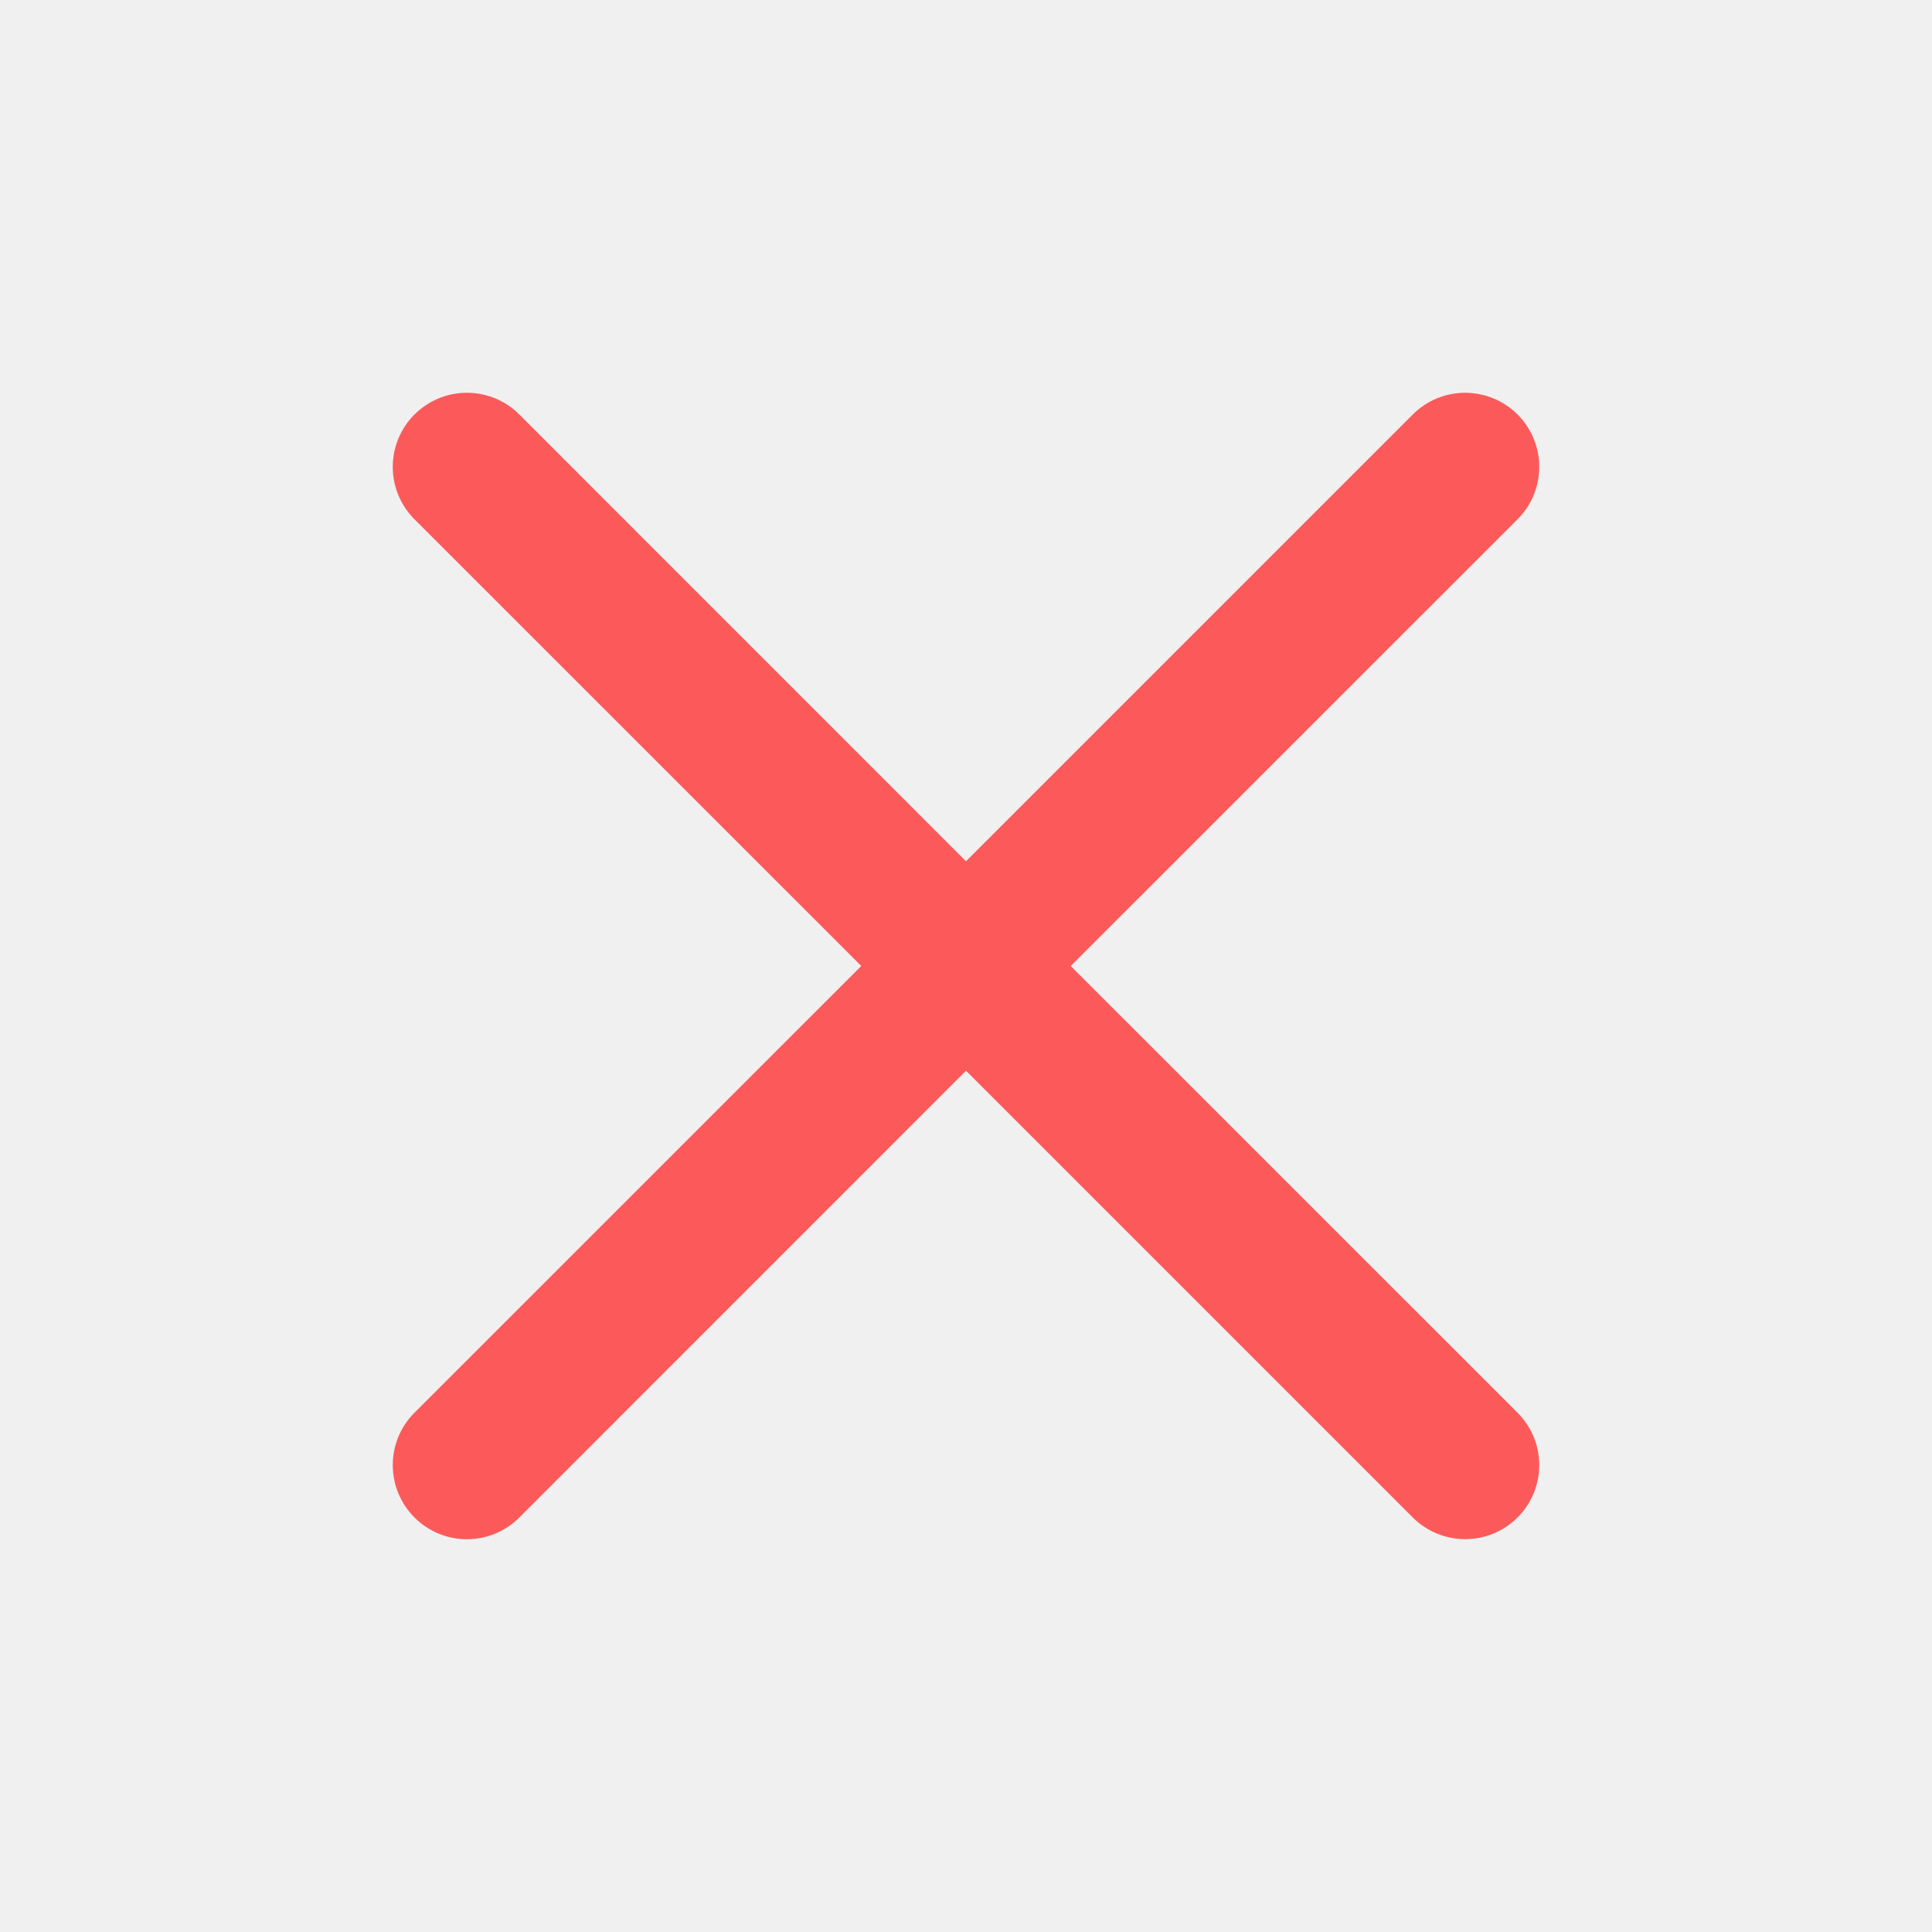
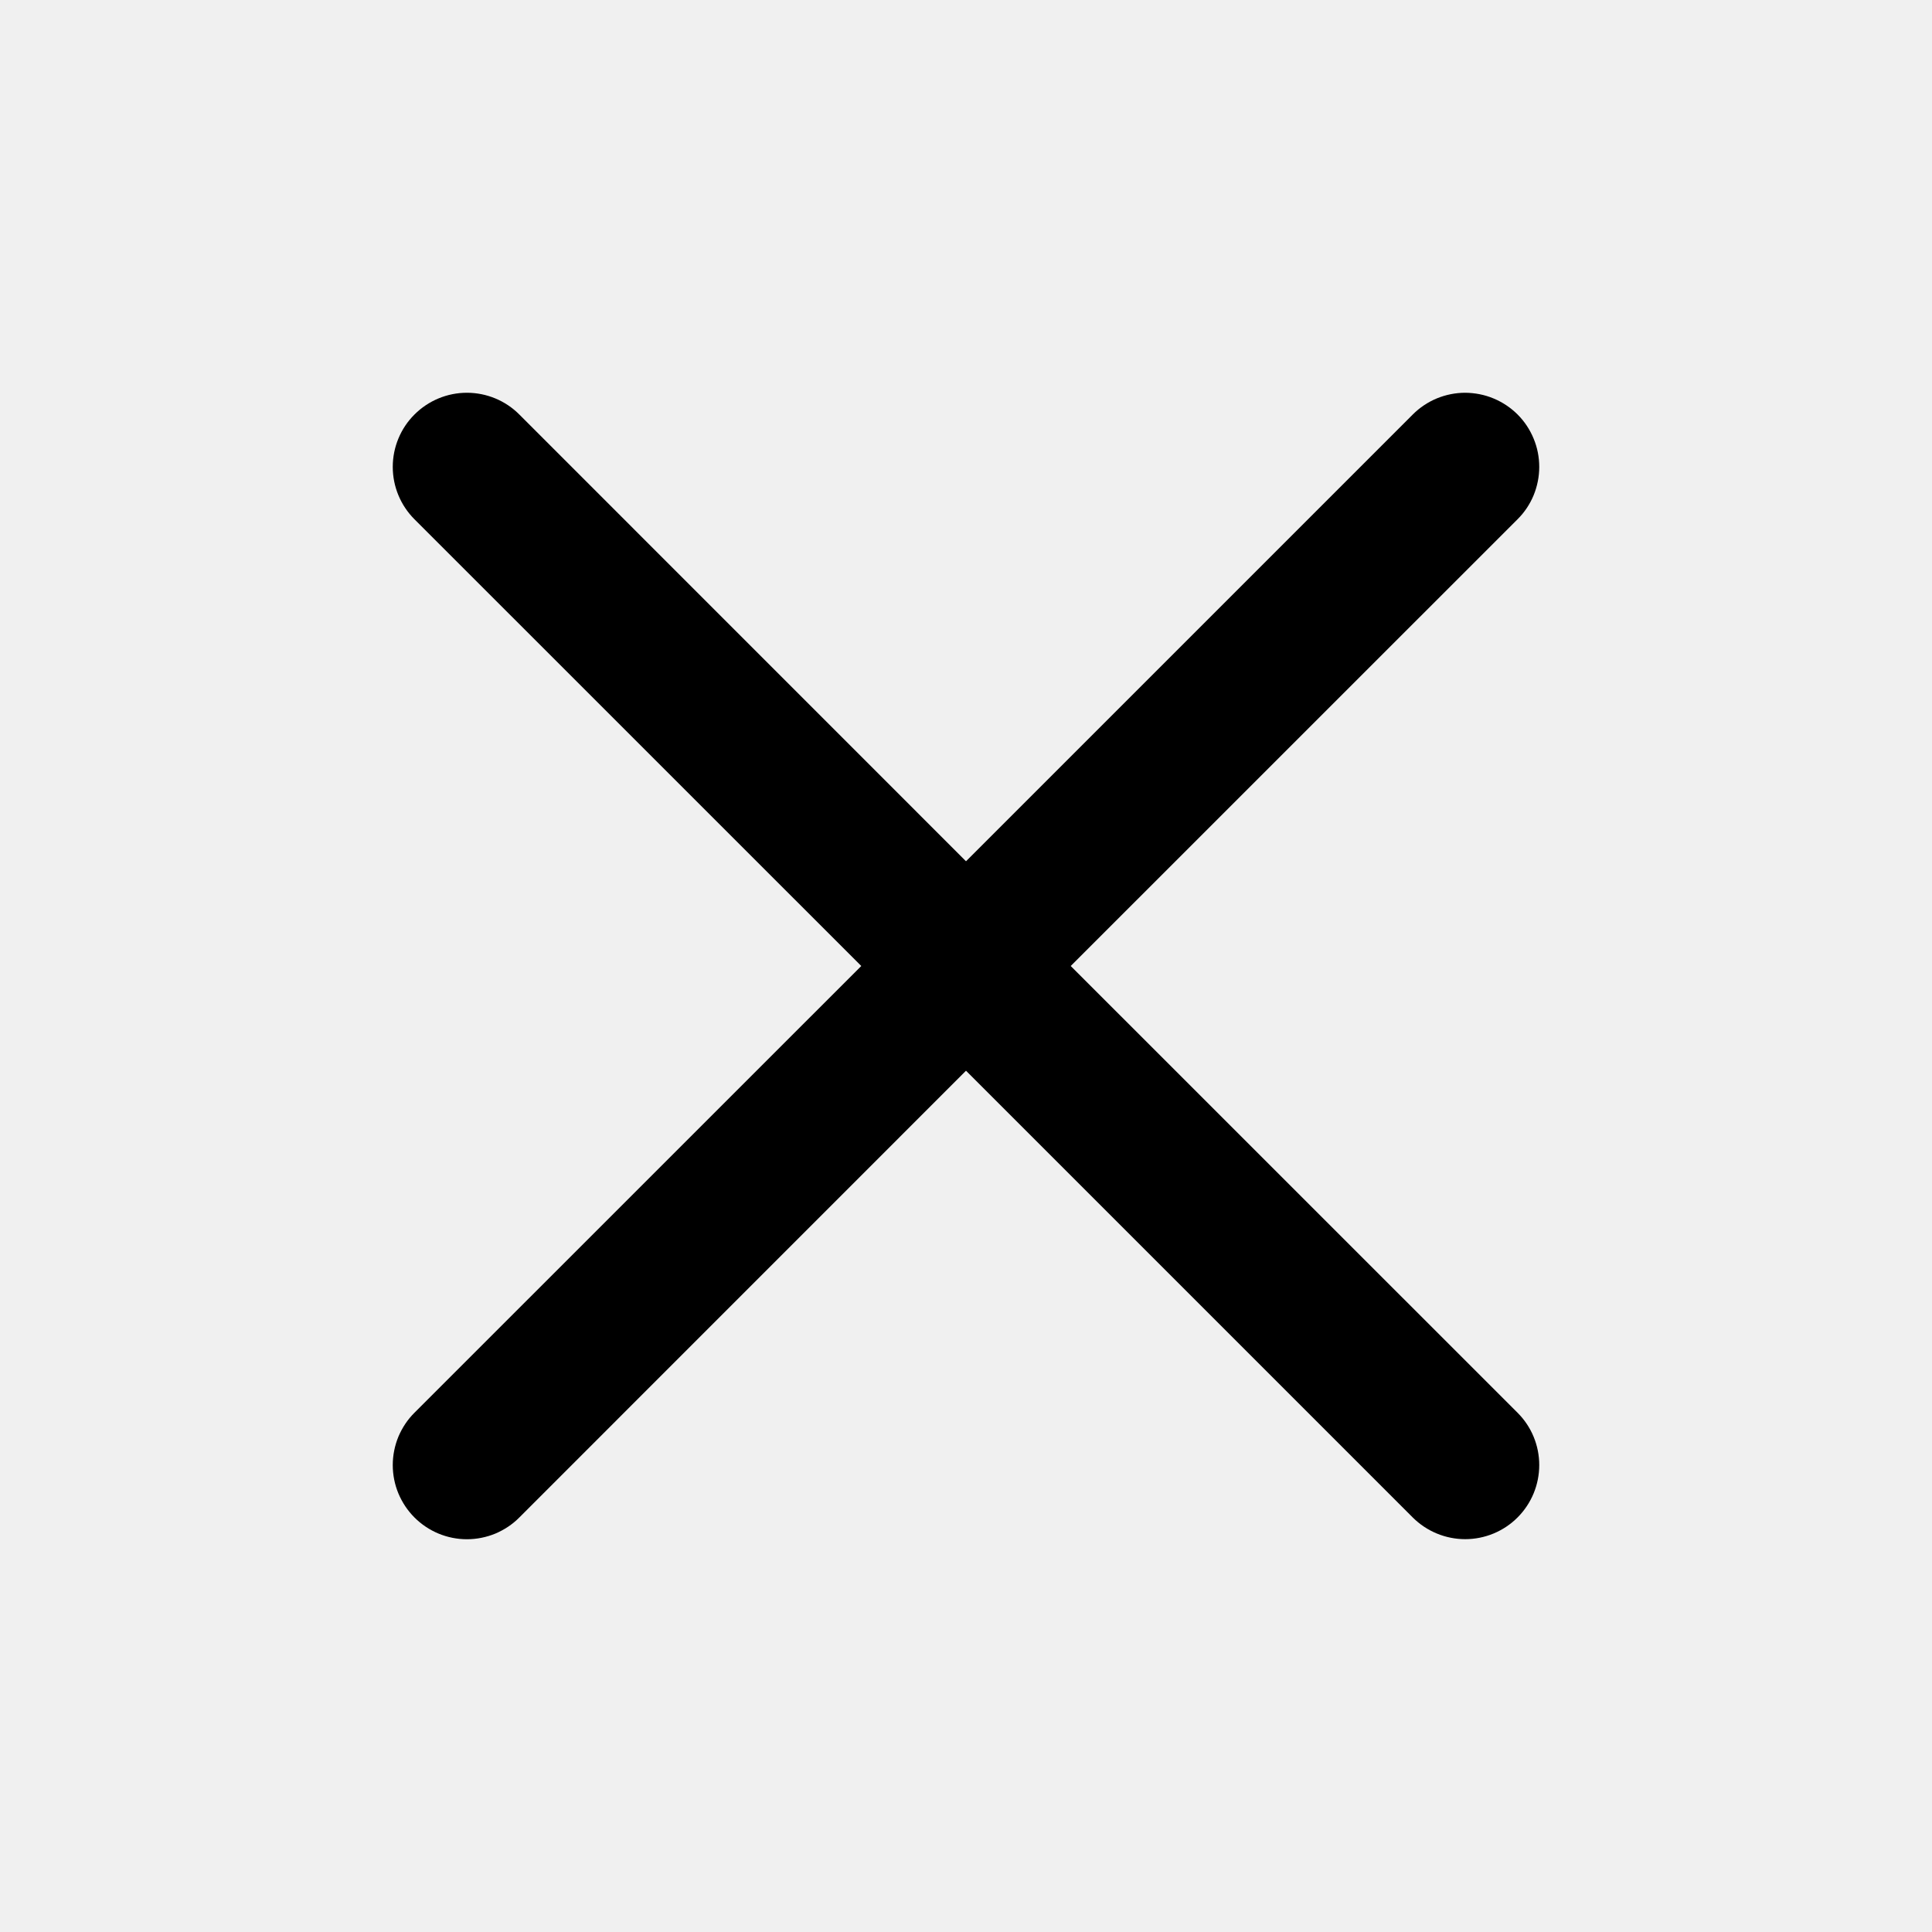
<svg xmlns="http://www.w3.org/2000/svg" width="24" height="24" viewBox="0 0 24 24" fill="none">
  <g clip-path="url(#clip0_34221_1987)">
-     <path fill-rule="evenodd" clip-rule="evenodd" d="M18.851 6.451C18.937 6.366 19.005 6.264 19.051 6.153C19.097 6.041 19.121 5.921 19.121 5.8C19.121 5.68 19.098 5.56 19.051 5.448C19.005 5.336 18.938 5.235 18.852 5.149C18.767 5.064 18.665 4.996 18.554 4.95C18.442 4.903 18.322 4.88 18.201 4.879C18.081 4.879 17.961 4.903 17.849 4.949C17.738 4.995 17.636 5.063 17.55 5.149L12 10.699L6.451 5.149C6.279 4.976 6.044 4.879 5.8 4.879C5.556 4.879 5.322 4.976 5.149 5.149C4.976 5.321 4.879 5.556 4.879 5.8C4.879 6.044 4.976 6.278 5.149 6.451L10.699 12L5.149 17.549C5.063 17.634 4.996 17.736 4.949 17.847C4.903 17.959 4.879 18.079 4.879 18.2C4.879 18.321 4.903 18.441 4.949 18.552C4.996 18.664 5.063 18.765 5.149 18.851C5.322 19.024 5.556 19.121 5.8 19.121C5.921 19.121 6.041 19.097 6.153 19.051C6.264 19.004 6.366 18.937 6.451 18.851L12 13.301L17.55 18.851C17.723 19.023 17.957 19.12 18.201 19.12C18.445 19.12 18.68 19.023 18.852 18.85C19.025 18.677 19.121 18.443 19.121 18.199C19.121 17.955 19.024 17.721 18.851 17.549L13.301 12L18.851 6.451Z" fill="#FC5A5A" />
+     <path fill-rule="evenodd" clip-rule="evenodd" d="M18.851 6.451C18.937 6.366 19.005 6.264 19.051 6.153C19.097 6.041 19.121 5.921 19.121 5.8C19.121 5.68 19.098 5.56 19.051 5.448C19.005 5.336 18.938 5.235 18.852 5.149C18.767 5.064 18.665 4.996 18.554 4.95C18.442 4.903 18.322 4.88 18.201 4.879C18.081 4.879 17.961 4.903 17.849 4.949C17.738 4.995 17.636 5.063 17.55 5.149L12 10.699L6.451 5.149C6.279 4.976 6.044 4.879 5.8 4.879C5.556 4.879 5.322 4.976 5.149 5.149C4.976 5.321 4.879 5.556 4.879 5.8C4.879 6.044 4.976 6.278 5.149 6.451L10.699 12L5.149 17.549C5.063 17.634 4.996 17.736 4.949 17.847C4.903 17.959 4.879 18.079 4.879 18.2C4.879 18.321 4.903 18.441 4.949 18.552C4.996 18.664 5.063 18.765 5.149 18.851C5.322 19.024 5.556 19.121 5.8 19.121C5.921 19.121 6.041 19.097 6.153 19.051C6.264 19.004 6.366 18.937 6.451 18.851L12 13.301L17.55 18.851C17.723 19.023 17.957 19.12 18.201 19.12C18.445 19.12 18.68 19.023 18.852 18.85C19.025 18.677 19.121 18.443 19.121 18.199C19.121 17.955 19.024 17.721 18.851 17.549L13.301 12L18.851 6.451Z" fill="currentColor" />
  </g>
  <defs>
    <clipPath id="clip0_34221_1987">
      <rect width="24" height="24" fill="white" />
    </clipPath>
  </defs>
</svg>
